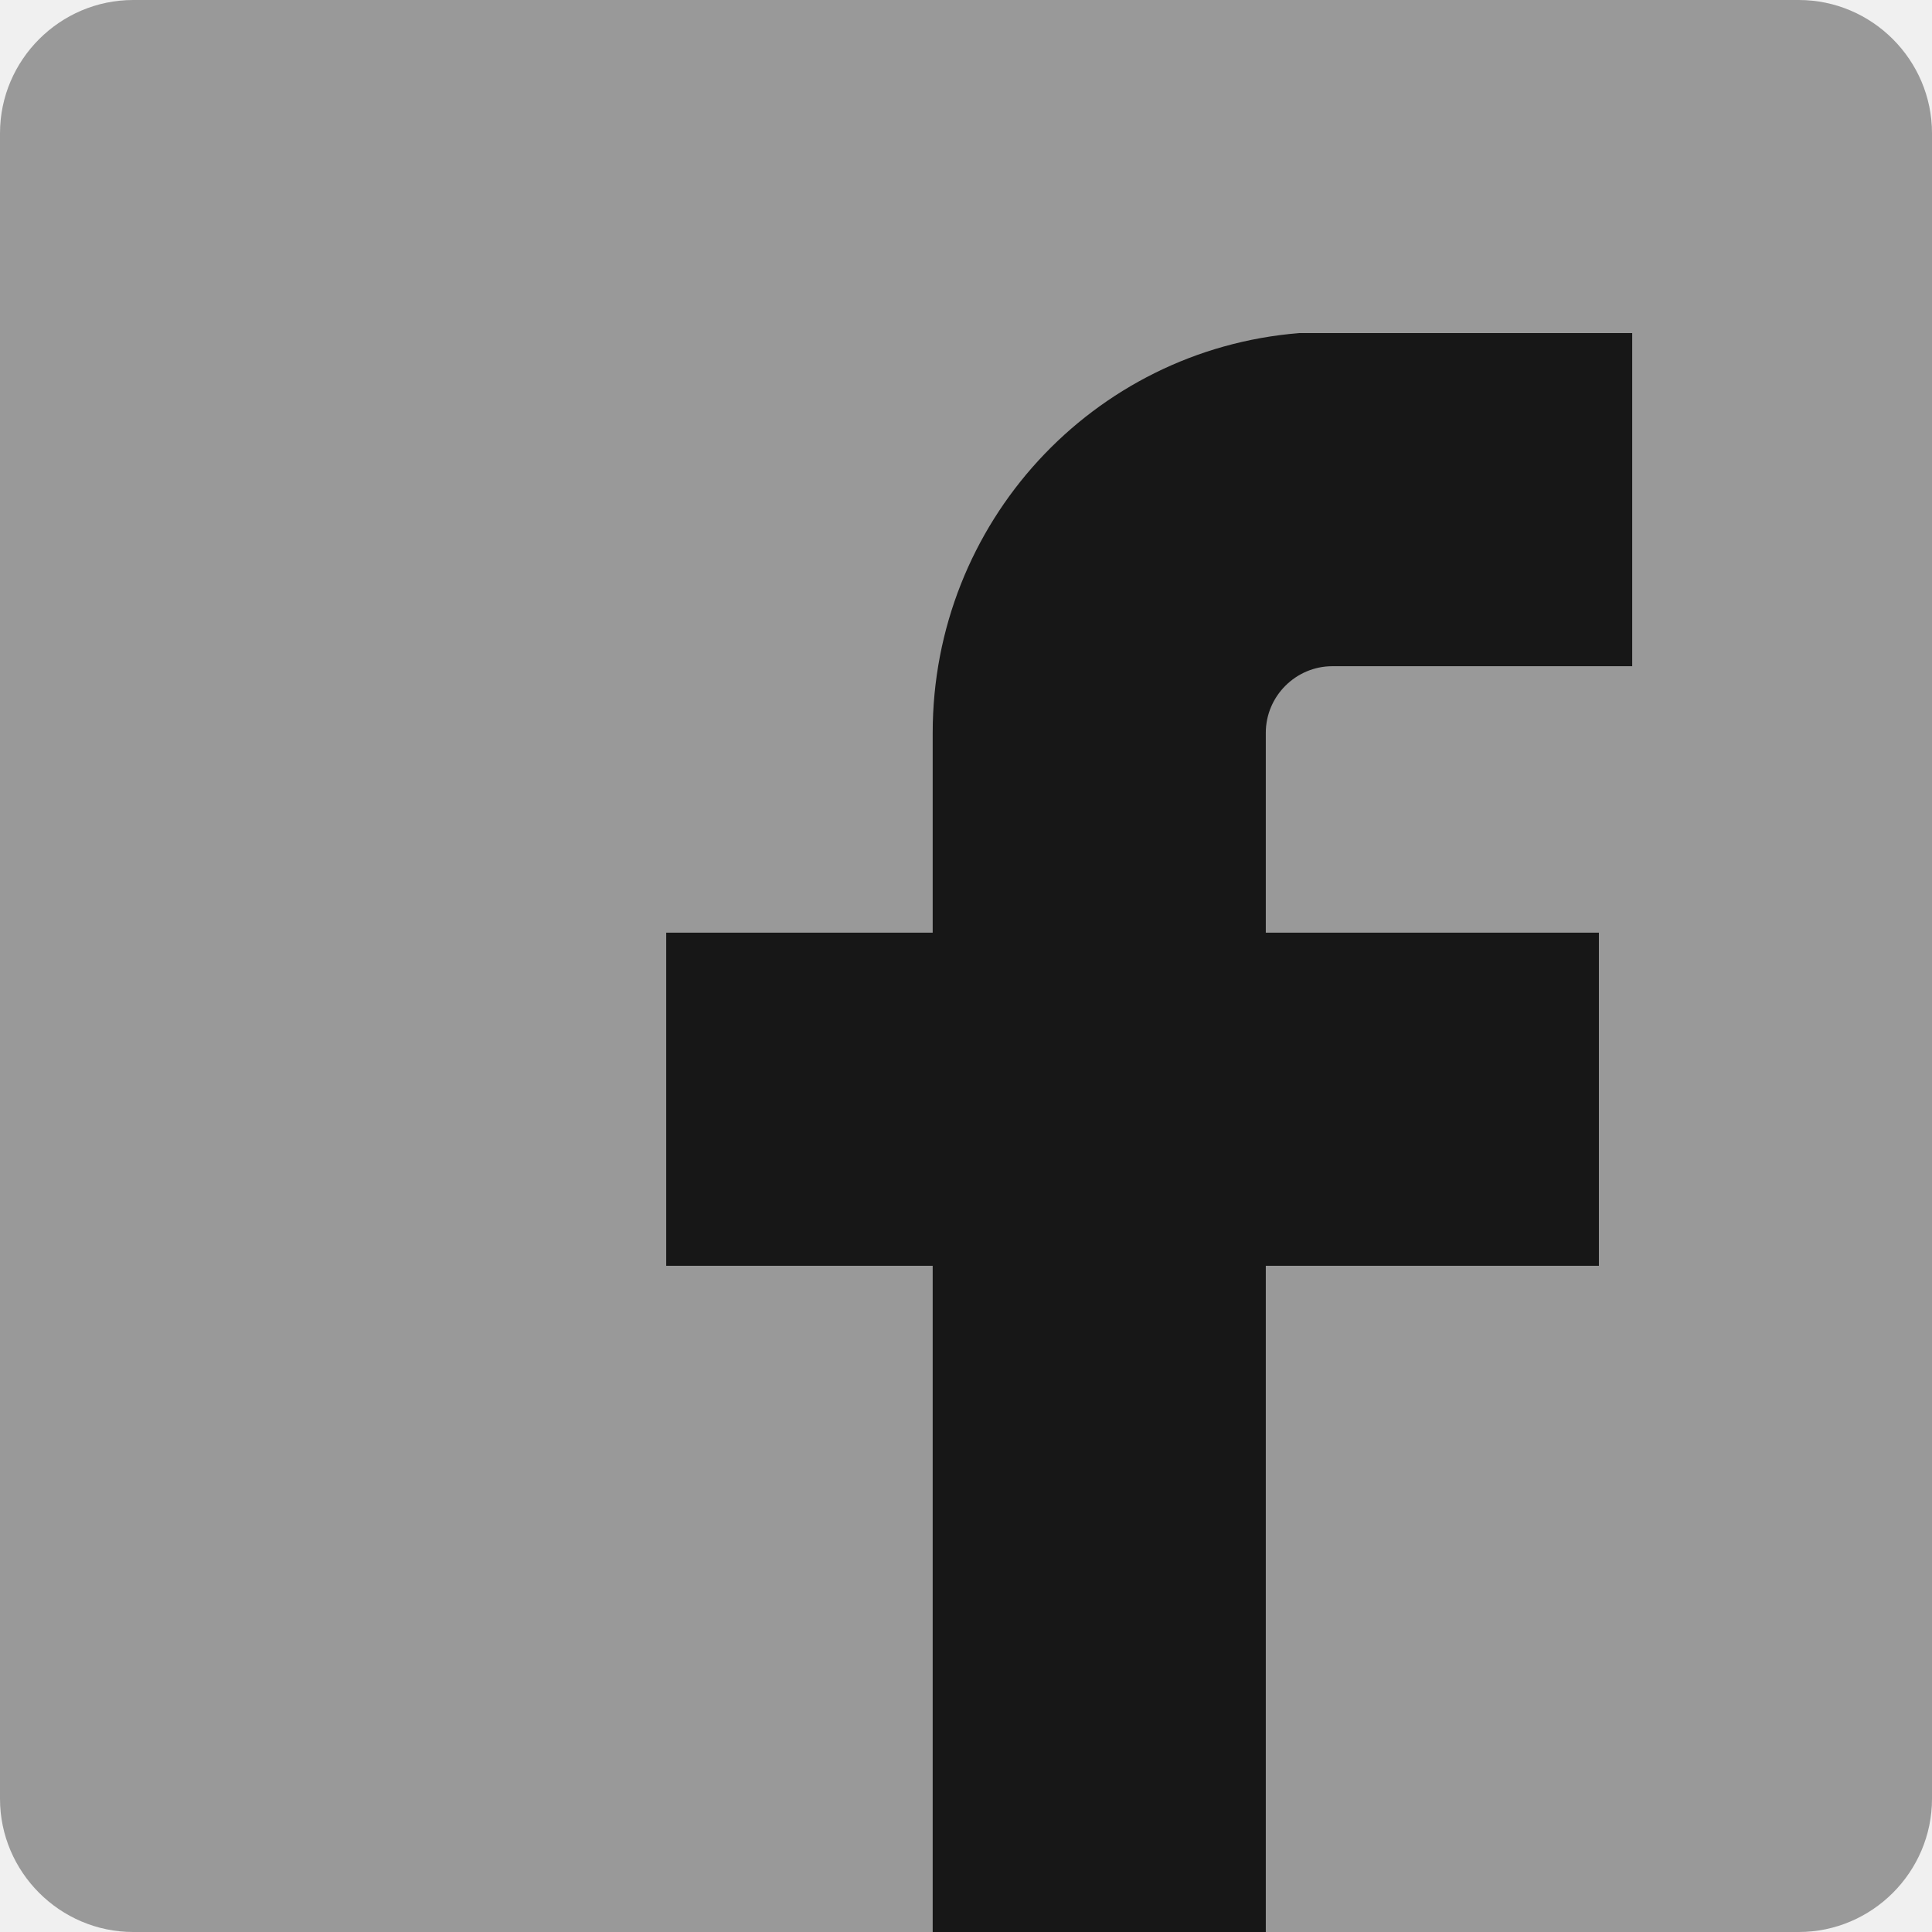
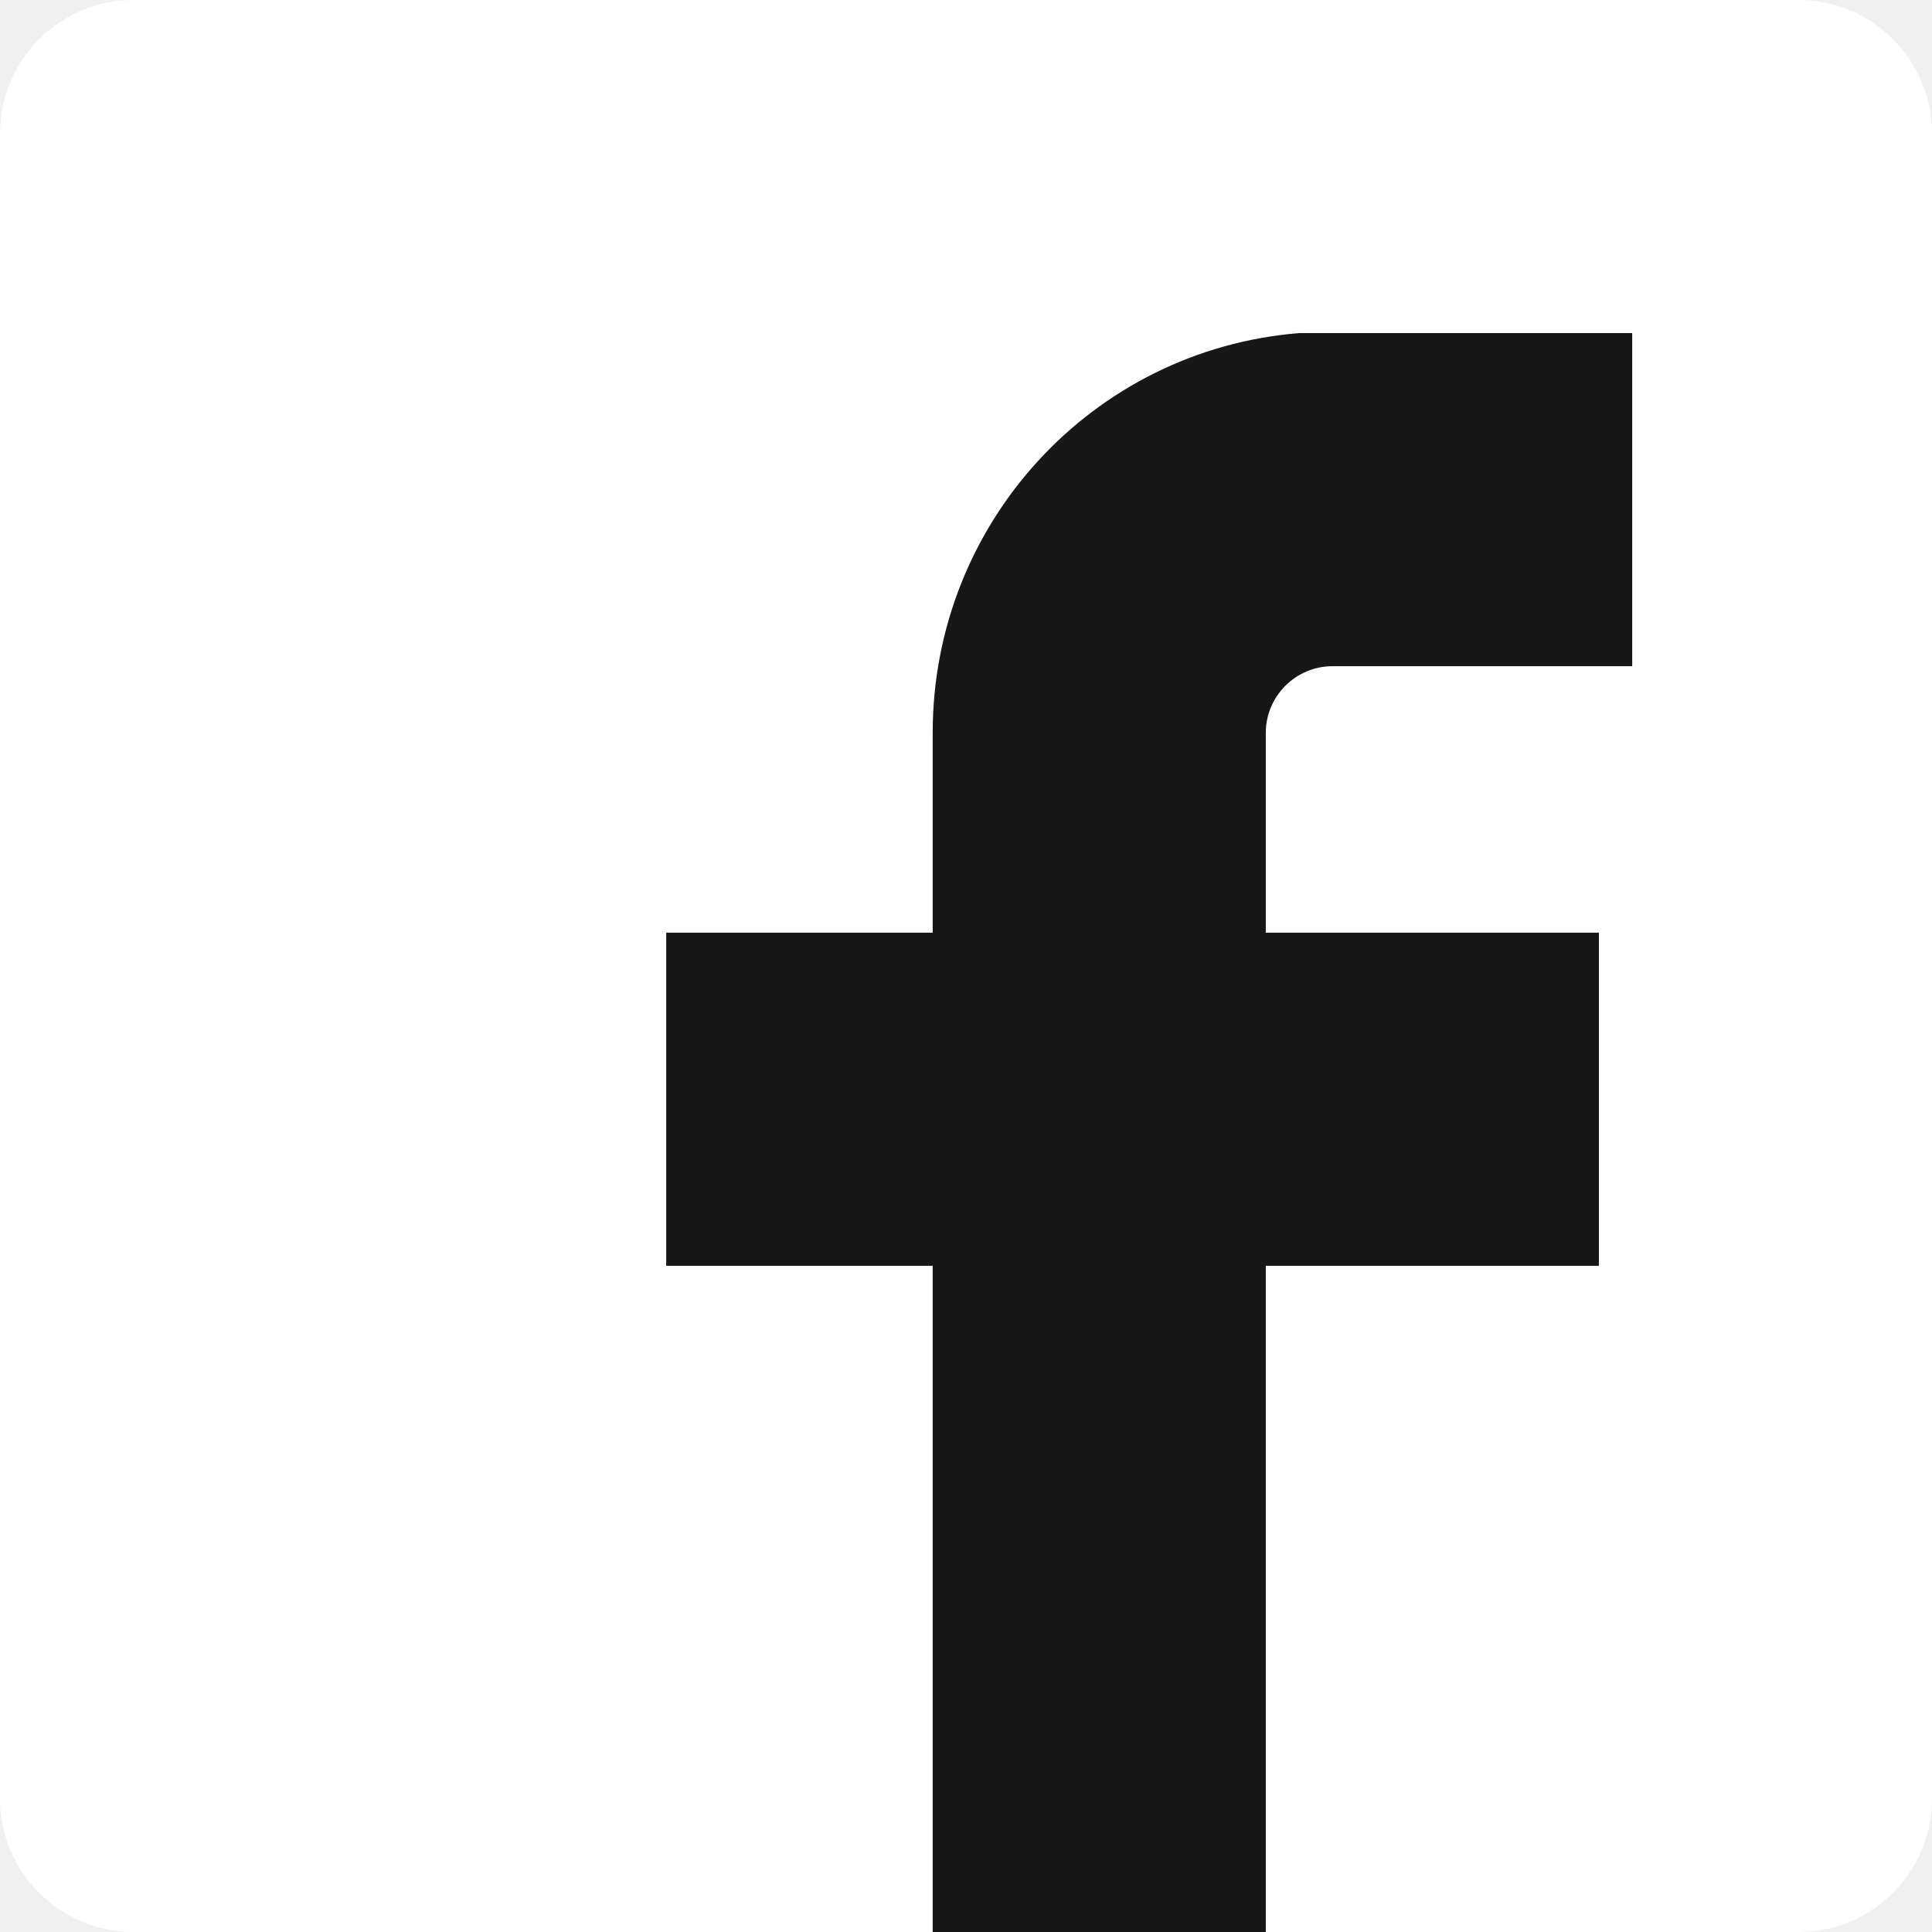
<svg xmlns="http://www.w3.org/2000/svg" version="1.1" id="Layer_1" x="0px" y="0px" viewBox="0 0 512 512" style="enable-background:new 0 0 512 512;" xml:space="preserve" width="22" height="22">
-   <path style="fill:#999;" d="M476.69,512H35.31C15.89,512,0,496.11,0,476.69V35.31C0,15.89,15.89,0,35.31,0H476.69  C496.11,0,512,15.89,512,35.31V476.69C512,496.11,496.11,512,476.69,512" />
+   <path style="fill:#fff;" d="M476.69,512H35.31C15.89,512,0,496.11,0,476.69V35.31C0,15.89,15.89,0,35.31,0H476.69  C496.11,0,512,15.89,512,35.31V476.69C512,496.11,496.11,512,476.69,512" />
  <path style="fill:#171717;" d="M432.552,88.276v88.276h-79.448c-9.71,0-17.655,7.945-17.655,17.655v52.966h88.276v88.276h-88.276  V512h-88.276V335.448h-70.621v-88.276h70.621v-52.966c0-55.614,42.372-101.517,97.103-105.931H432.552z" />
</svg>
